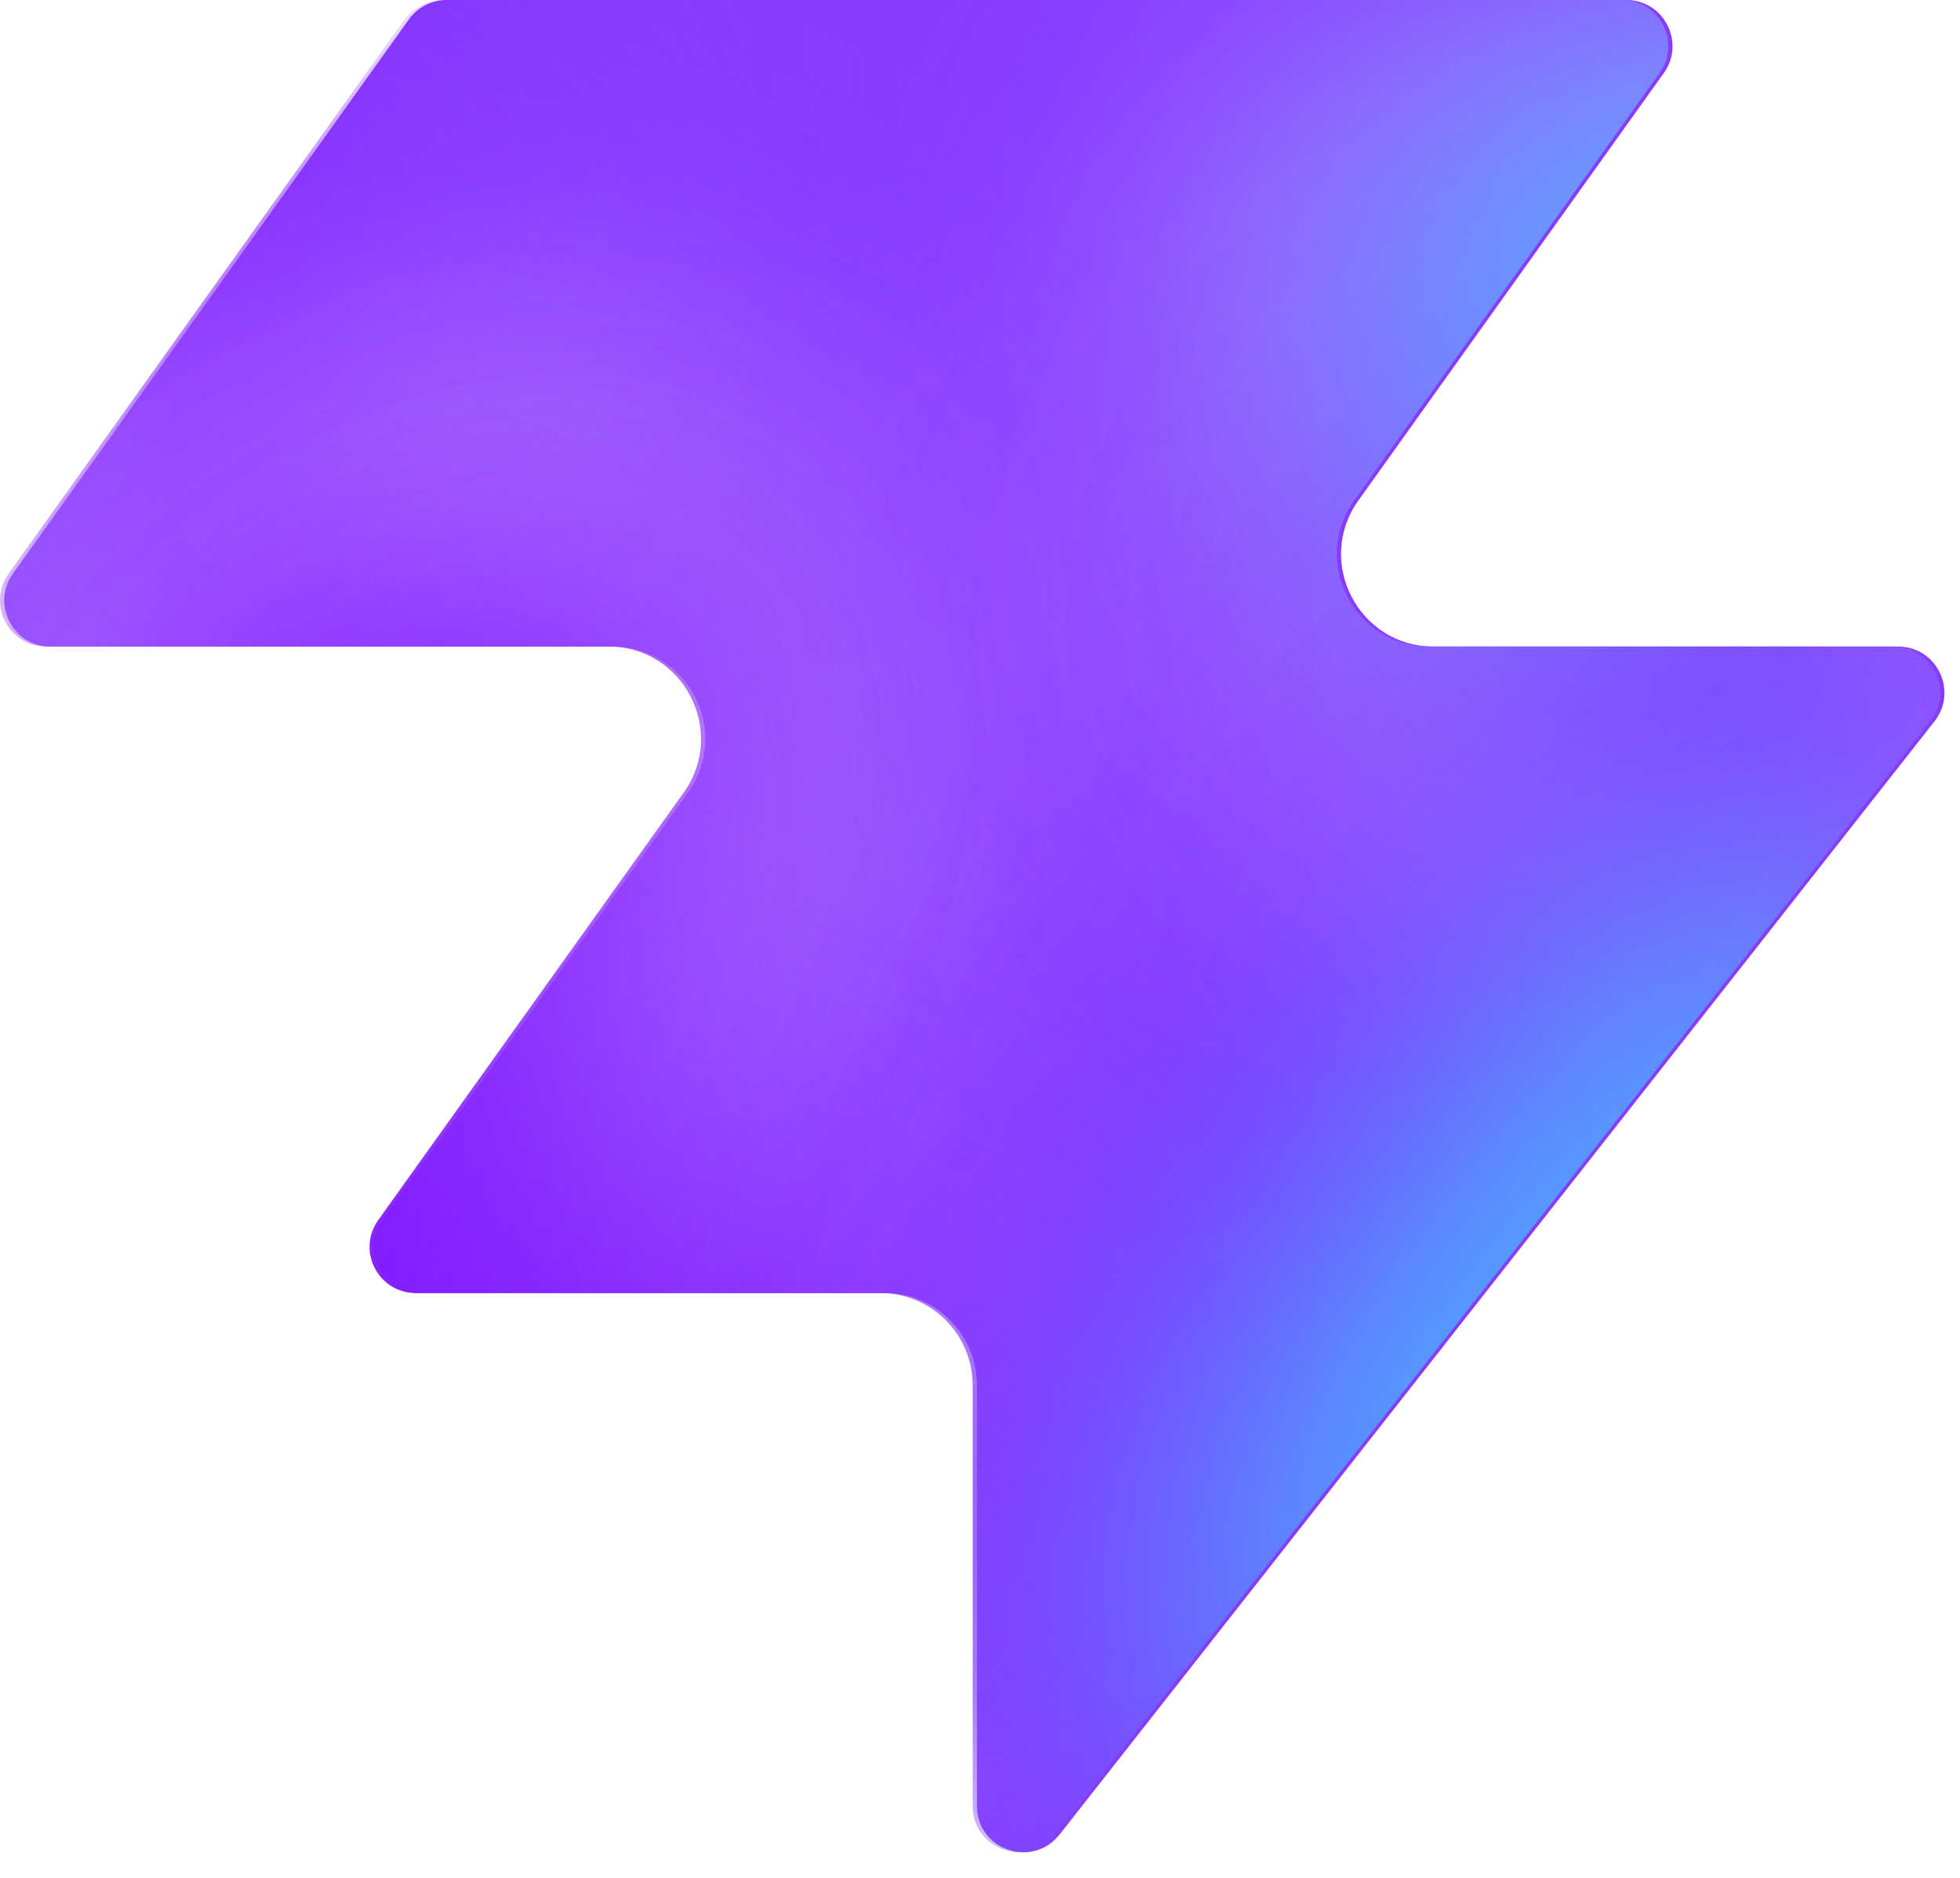
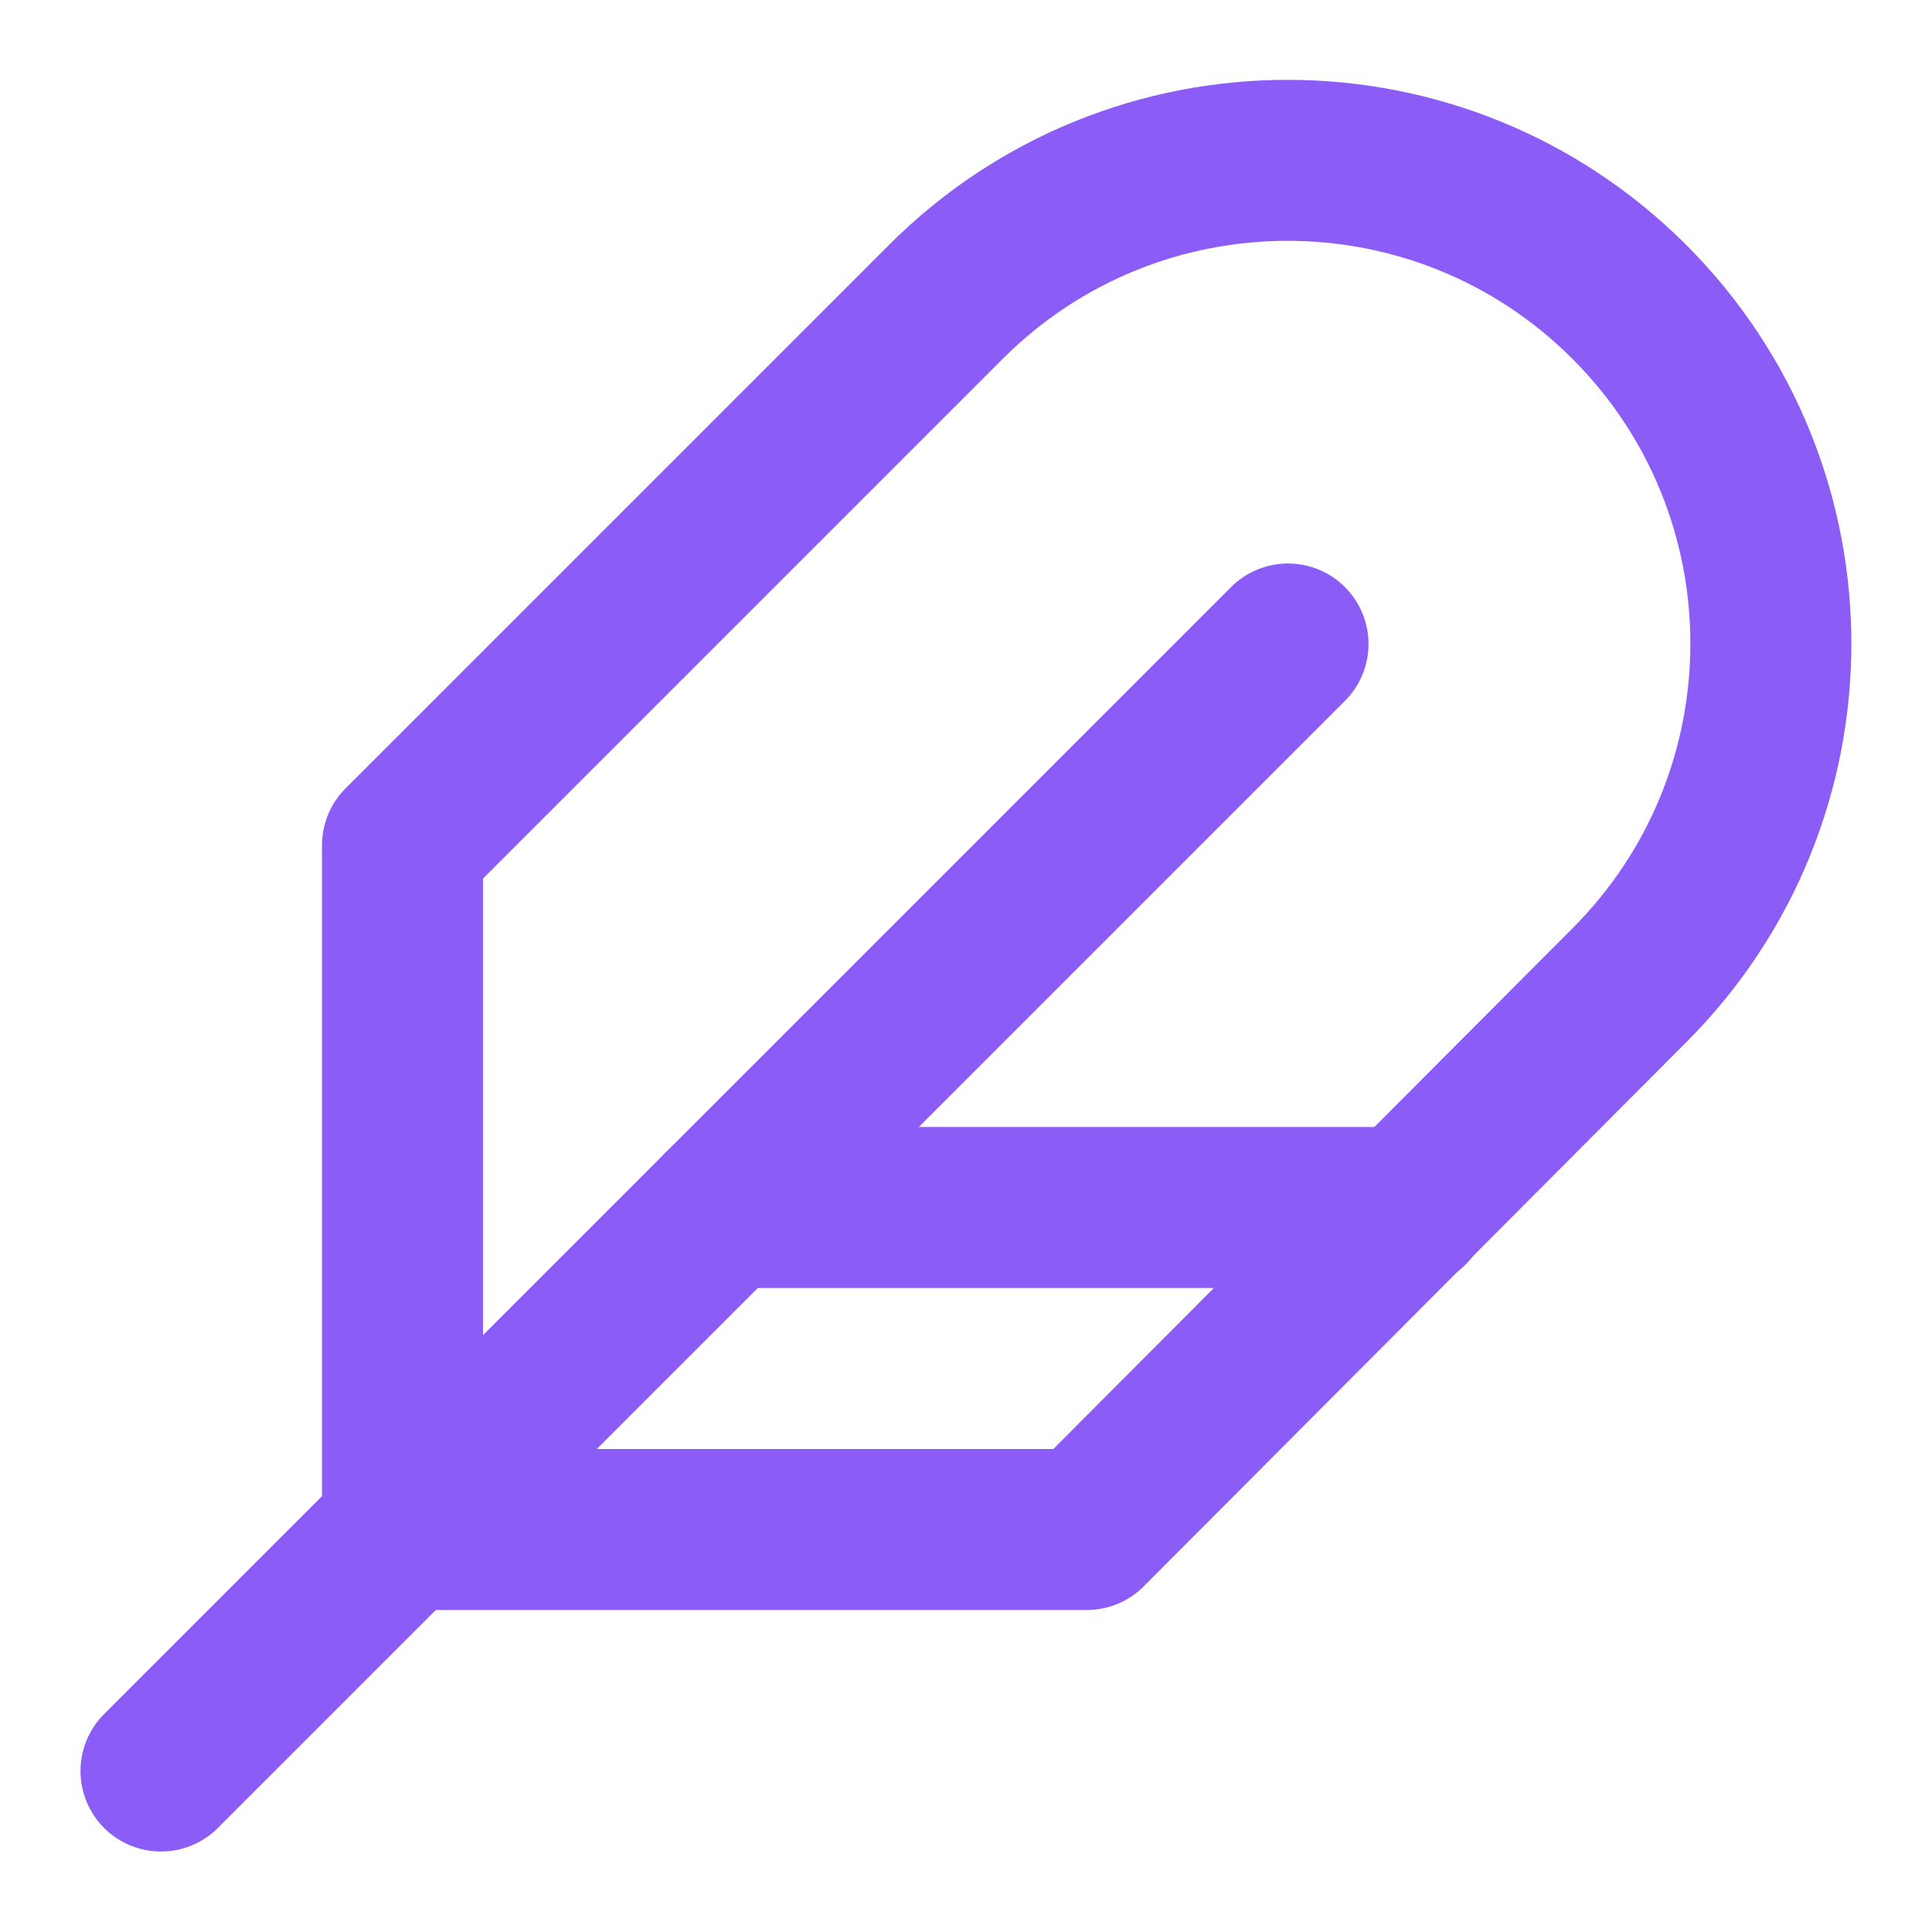
- <svg xmlns="http://www.w3.org/2000/svg" width="48" height="46" fill="none" viewBox="0 0 48 46">
-   <path fill="#863bff" d="M25.946 44.938c-.664.845-2.021.375-2.021-.698V33.937a2.26 2.26 0 0 0-2.262-2.262H10.287c-.92 0-1.456-1.04-.92-1.788l7.48-10.471c1.07-1.497 0-3.578-1.842-3.578H1.237c-.92 0-1.456-1.04-.92-1.788L10.013.474c.214-.297.556-.474.92-.474h28.894c.92 0 1.456 1.04.92 1.788l-7.48 10.471c-1.07 1.498 0 3.579 1.842 3.579h11.377c.943 0 1.473 1.088.89 1.83L25.947 44.94z" style="fill:#863bff;fill:color(display-p3 .525 .23 1);fill-opacity:1" />
-   <mask id="a" width="48" height="46" x="0" y="0" maskUnits="userSpaceOnUse" style="mask-type:alpha">
-     <path fill="#000" d="M25.842 44.938c-.664.844-2.021.375-2.021-.698V33.937a2.26 2.26 0 0 0-2.262-2.262H10.183c-.92 0-1.456-1.04-.92-1.788l7.48-10.471c1.07-1.498 0-3.579-1.842-3.579H1.133c-.92 0-1.456-1.04-.92-1.787L9.91.473c.214-.297.556-.474.92-.474h28.894c.92 0 1.456 1.04.92 1.788l-7.48 10.471c-1.07 1.498 0 3.578 1.842 3.578h11.377c.943 0 1.473 1.088.89 1.832L25.843 44.94z" style="fill:#000;fill-opacity:1" />
-   </mask>
-   <g mask="url(#a)">
-     <g filter="url(#b)">
-       <ellipse cx="5.508" cy="14.704" fill="#ede6ff" rx="5.508" ry="14.704" style="fill:#ede6ff;fill:color(display-p3 .927 .903 1);fill-opacity:1" transform="matrix(.00324 1 1 -.00324 -4.47 31.516)" />
-     </g>
-     <g filter="url(#c)">
-       <ellipse cx="10.399" cy="29.851" fill="#ede6ff" rx="10.399" ry="29.851" style="fill:#ede6ff;fill:color(display-p3 .927 .903 1);fill-opacity:1" transform="matrix(.00324 1 1 -.00324 -39.328 7.883)" />
-     </g>
-     <g filter="url(#d)">
-       <ellipse cx="5.508" cy="30.487" fill="#7e14ff" rx="5.508" ry="30.487" style="fill:#7e14ff;fill:color(display-p3 .492 .077 1);fill-opacity:1" transform="rotate(89.814 -25.913 -14.639)scale(1 -1)" />
-     </g>
-     <g filter="url(#e)">
-       <ellipse cx="5.508" cy="30.599" fill="#7e14ff" rx="5.508" ry="30.599" style="fill:#7e14ff;fill:color(display-p3 .492 .077 1);fill-opacity:1" transform="rotate(89.814 -32.644 -3.334)scale(1 -1)" />
-     </g>
-     <g filter="url(#f)">
-       <ellipse cx="5.508" cy="30.599" fill="#7e14ff" rx="5.508" ry="30.599" style="fill:#7e14ff;fill:color(display-p3 .492 .077 1);fill-opacity:1" transform="matrix(.00324 1 1 -.00324 -34.34 30.47)" />
-     </g>
-     <g filter="url(#g)">
-       <ellipse cx="14.072" cy="22.078" fill="#ede6ff" rx="14.072" ry="22.078" style="fill:#ede6ff;fill:color(display-p3 .927 .903 1);fill-opacity:1" transform="rotate(93.35 24.506 48.493)scale(-1 1)" />
-     </g>
-     <g filter="url(#h)">
-       <ellipse cx="3.47" cy="21.501" fill="#7e14ff" rx="3.47" ry="21.501" style="fill:#7e14ff;fill:color(display-p3 .492 .077 1);fill-opacity:1" transform="rotate(89.009 28.708 47.59)scale(-1 1)" />
-     </g>
-     <g filter="url(#i)">
-       <ellipse cx="3.47" cy="21.501" fill="#7e14ff" rx="3.47" ry="21.501" style="fill:#7e14ff;fill:color(display-p3 .492 .077 1);fill-opacity:1" transform="rotate(89.009 28.708 47.59)scale(-1 1)" />
-     </g>
-     <g filter="url(#j)">
-       <ellipse cx=".387" cy="8.972" fill="#7e14ff" rx="4.407" ry="29.108" style="fill:#7e14ff;fill:color(display-p3 .492 .077 1);fill-opacity:1" transform="rotate(39.51 .387 8.972)" />
-     </g>
-     <g filter="url(#k)">
-       <ellipse cx="47.523" cy="-6.092" fill="#7e14ff" rx="4.407" ry="29.108" style="fill:#7e14ff;fill:color(display-p3 .492 .077 1);fill-opacity:1" transform="rotate(37.892 47.523 -6.092)" />
-     </g>
-     <g filter="url(#l)">
-       <ellipse cx="41.412" cy="6.333" fill="#47bfff" rx="5.971" ry="9.665" style="fill:#47bfff;fill:color(display-p3 .28 .748 1);fill-opacity:1" transform="rotate(37.892 41.412 6.333)" />
-     </g>
-     <g filter="url(#m)">
-       <ellipse cx="-1.879" cy="38.332" fill="#7e14ff" rx="4.407" ry="29.108" style="fill:#7e14ff;fill:color(display-p3 .492 .077 1);fill-opacity:1" transform="rotate(37.892 -1.88 38.332)" />
-     </g>
-     <g filter="url(#n)">
-       <ellipse cx="-1.879" cy="38.332" fill="#7e14ff" rx="4.407" ry="29.108" style="fill:#7e14ff;fill:color(display-p3 .492 .077 1);fill-opacity:1" transform="rotate(37.892 -1.88 38.332)" />
-     </g>
-     <g filter="url(#o)">
-       <ellipse cx="35.651" cy="29.907" fill="#7e14ff" rx="4.407" ry="29.108" style="fill:#7e14ff;fill:color(display-p3 .492 .077 1);fill-opacity:1" transform="rotate(37.892 35.651 29.907)" />
-     </g>
-     <g filter="url(#p)">
-       <ellipse cx="38.418" cy="32.4" fill="#47bfff" rx="5.971" ry="15.297" style="fill:#47bfff;fill:color(display-p3 .28 .748 1);fill-opacity:1" transform="rotate(37.892 38.418 32.4)" />
-     </g>
-   </g>
-   <defs>
-     <filter id="b" width="60.045" height="41.654" x="-19.77" y="16.149" color-interpolation-filters="sRGB" filterUnits="userSpaceOnUse">
-       <feFlood flood-opacity="0" result="BackgroundImageFix" />
-       <feBlend in="SourceGraphic" in2="BackgroundImageFix" result="shape" />
-       <feGaussianBlur result="effect1_foregroundBlur_2002_17158" stdDeviation="7.659" />
-     </filter>
-     <filter id="c" width="90.34" height="51.437" x="-54.613" y="-7.533" color-interpolation-filters="sRGB" filterUnits="userSpaceOnUse">
-       <feFlood flood-opacity="0" result="BackgroundImageFix" />
-       <feBlend in="SourceGraphic" in2="BackgroundImageFix" result="shape" />
-       <feGaussianBlur result="effect1_foregroundBlur_2002_17158" stdDeviation="7.659" />
-     </filter>
-     <filter id="d" width="79.355" height="29.4" x="-49.64" y="2.03" color-interpolation-filters="sRGB" filterUnits="userSpaceOnUse">
-       <feFlood flood-opacity="0" result="BackgroundImageFix" />
-       <feBlend in="SourceGraphic" in2="BackgroundImageFix" result="shape" />
-       <feGaussianBlur result="effect1_foregroundBlur_2002_17158" stdDeviation="4.596" />
-     </filter>
-     <filter id="e" width="79.579" height="29.4" x="-45.045" y="20.029" color-interpolation-filters="sRGB" filterUnits="userSpaceOnUse">
-       <feFlood flood-opacity="0" result="BackgroundImageFix" />
-       <feBlend in="SourceGraphic" in2="BackgroundImageFix" result="shape" />
-       <feGaussianBlur result="effect1_foregroundBlur_2002_17158" stdDeviation="4.596" />
-     </filter>
-     <filter id="f" width="79.579" height="29.4" x="-43.513" y="21.178" color-interpolation-filters="sRGB" filterUnits="userSpaceOnUse">
-       <feFlood flood-opacity="0" result="BackgroundImageFix" />
-       <feBlend in="SourceGraphic" in2="BackgroundImageFix" result="shape" />
-       <feGaussianBlur result="effect1_foregroundBlur_2002_17158" stdDeviation="4.596" />
-     </filter>
-     <filter id="g" width="74.749" height="58.852" x="15.756" y="-17.901" color-interpolation-filters="sRGB" filterUnits="userSpaceOnUse">
-       <feFlood flood-opacity="0" result="BackgroundImageFix" />
-       <feBlend in="SourceGraphic" in2="BackgroundImageFix" result="shape" />
-       <feGaussianBlur result="effect1_foregroundBlur_2002_17158" stdDeviation="7.659" />
-     </filter>
-     <filter id="h" width="61.377" height="25.362" x="23.548" y="2.284" color-interpolation-filters="sRGB" filterUnits="userSpaceOnUse">
-       <feFlood flood-opacity="0" result="BackgroundImageFix" />
-       <feBlend in="SourceGraphic" in2="BackgroundImageFix" result="shape" />
-       <feGaussianBlur result="effect1_foregroundBlur_2002_17158" stdDeviation="4.596" />
-     </filter>
-     <filter id="i" width="61.377" height="25.362" x="23.548" y="2.284" color-interpolation-filters="sRGB" filterUnits="userSpaceOnUse">
-       <feFlood flood-opacity="0" result="BackgroundImageFix" />
-       <feBlend in="SourceGraphic" in2="BackgroundImageFix" result="shape" />
-       <feGaussianBlur result="effect1_foregroundBlur_2002_17158" stdDeviation="4.596" />
-     </filter>
-     <filter id="j" width="56.045" height="63.649" x="-27.636" y="-22.853" color-interpolation-filters="sRGB" filterUnits="userSpaceOnUse">
-       <feFlood flood-opacity="0" result="BackgroundImageFix" />
-       <feBlend in="SourceGraphic" in2="BackgroundImageFix" result="shape" />
-       <feGaussianBlur result="effect1_foregroundBlur_2002_17158" stdDeviation="4.596" />
-     </filter>
-     <filter id="k" width="54.814" height="64.646" x="20.116" y="-38.415" color-interpolation-filters="sRGB" filterUnits="userSpaceOnUse">
-       <feFlood flood-opacity="0" result="BackgroundImageFix" />
-       <feBlend in="SourceGraphic" in2="BackgroundImageFix" result="shape" />
-       <feGaussianBlur result="effect1_foregroundBlur_2002_17158" stdDeviation="4.596" />
-     </filter>
-     <filter id="l" width="33.541" height="35.313" x="24.641" y="-11.323" color-interpolation-filters="sRGB" filterUnits="userSpaceOnUse">
-       <feFlood flood-opacity="0" result="BackgroundImageFix" />
-       <feBlend in="SourceGraphic" in2="BackgroundImageFix" result="shape" />
-       <feGaussianBlur result="effect1_foregroundBlur_2002_17158" stdDeviation="4.596" />
-     </filter>
-     <filter id="m" width="54.814" height="64.646" x="-29.286" y="6.009" color-interpolation-filters="sRGB" filterUnits="userSpaceOnUse">
-       <feFlood flood-opacity="0" result="BackgroundImageFix" />
-       <feBlend in="SourceGraphic" in2="BackgroundImageFix" result="shape" />
-       <feGaussianBlur result="effect1_foregroundBlur_2002_17158" stdDeviation="4.596" />
-     </filter>
-     <filter id="n" width="54.814" height="64.646" x="-29.286" y="6.009" color-interpolation-filters="sRGB" filterUnits="userSpaceOnUse">
-       <feFlood flood-opacity="0" result="BackgroundImageFix" />
-       <feBlend in="SourceGraphic" in2="BackgroundImageFix" result="shape" />
-       <feGaussianBlur result="effect1_foregroundBlur_2002_17158" stdDeviation="4.596" />
-     </filter>
-     <filter id="o" width="54.814" height="64.646" x="8.244" y="-2.416" color-interpolation-filters="sRGB" filterUnits="userSpaceOnUse">
-       <feFlood flood-opacity="0" result="BackgroundImageFix" />
-       <feBlend in="SourceGraphic" in2="BackgroundImageFix" result="shape" />
-       <feGaussianBlur result="effect1_foregroundBlur_2002_17158" stdDeviation="4.596" />
-     </filter>
-     <filter id="p" width="39.409" height="43.623" x="18.713" y="10.588" color-interpolation-filters="sRGB" filterUnits="userSpaceOnUse">
-       <feFlood flood-opacity="0" result="BackgroundImageFix" />
-       <feBlend in="SourceGraphic" in2="BackgroundImageFix" result="shape" />
-       <feGaussianBlur result="effect1_foregroundBlur_2002_17158" stdDeviation="4.596" />
-     </filter>
-   </defs>
+ <svg xmlns="http://www.w3.org/2000/svg" viewBox="0 0 24 24" fill="none" stroke="#8b5cf6" stroke-width="2" stroke-linecap="round" stroke-linejoin="round">
+   <path d="M20.24 12.24a6 6 0 0 0-8.49-8.49L5 10.5V19h8.5z" />
+   <line x1="16" x2="2" y1="8" y2="22" />
+   <line x1="17.5" x2="9" y1="15" y2="15" />
</svg>
